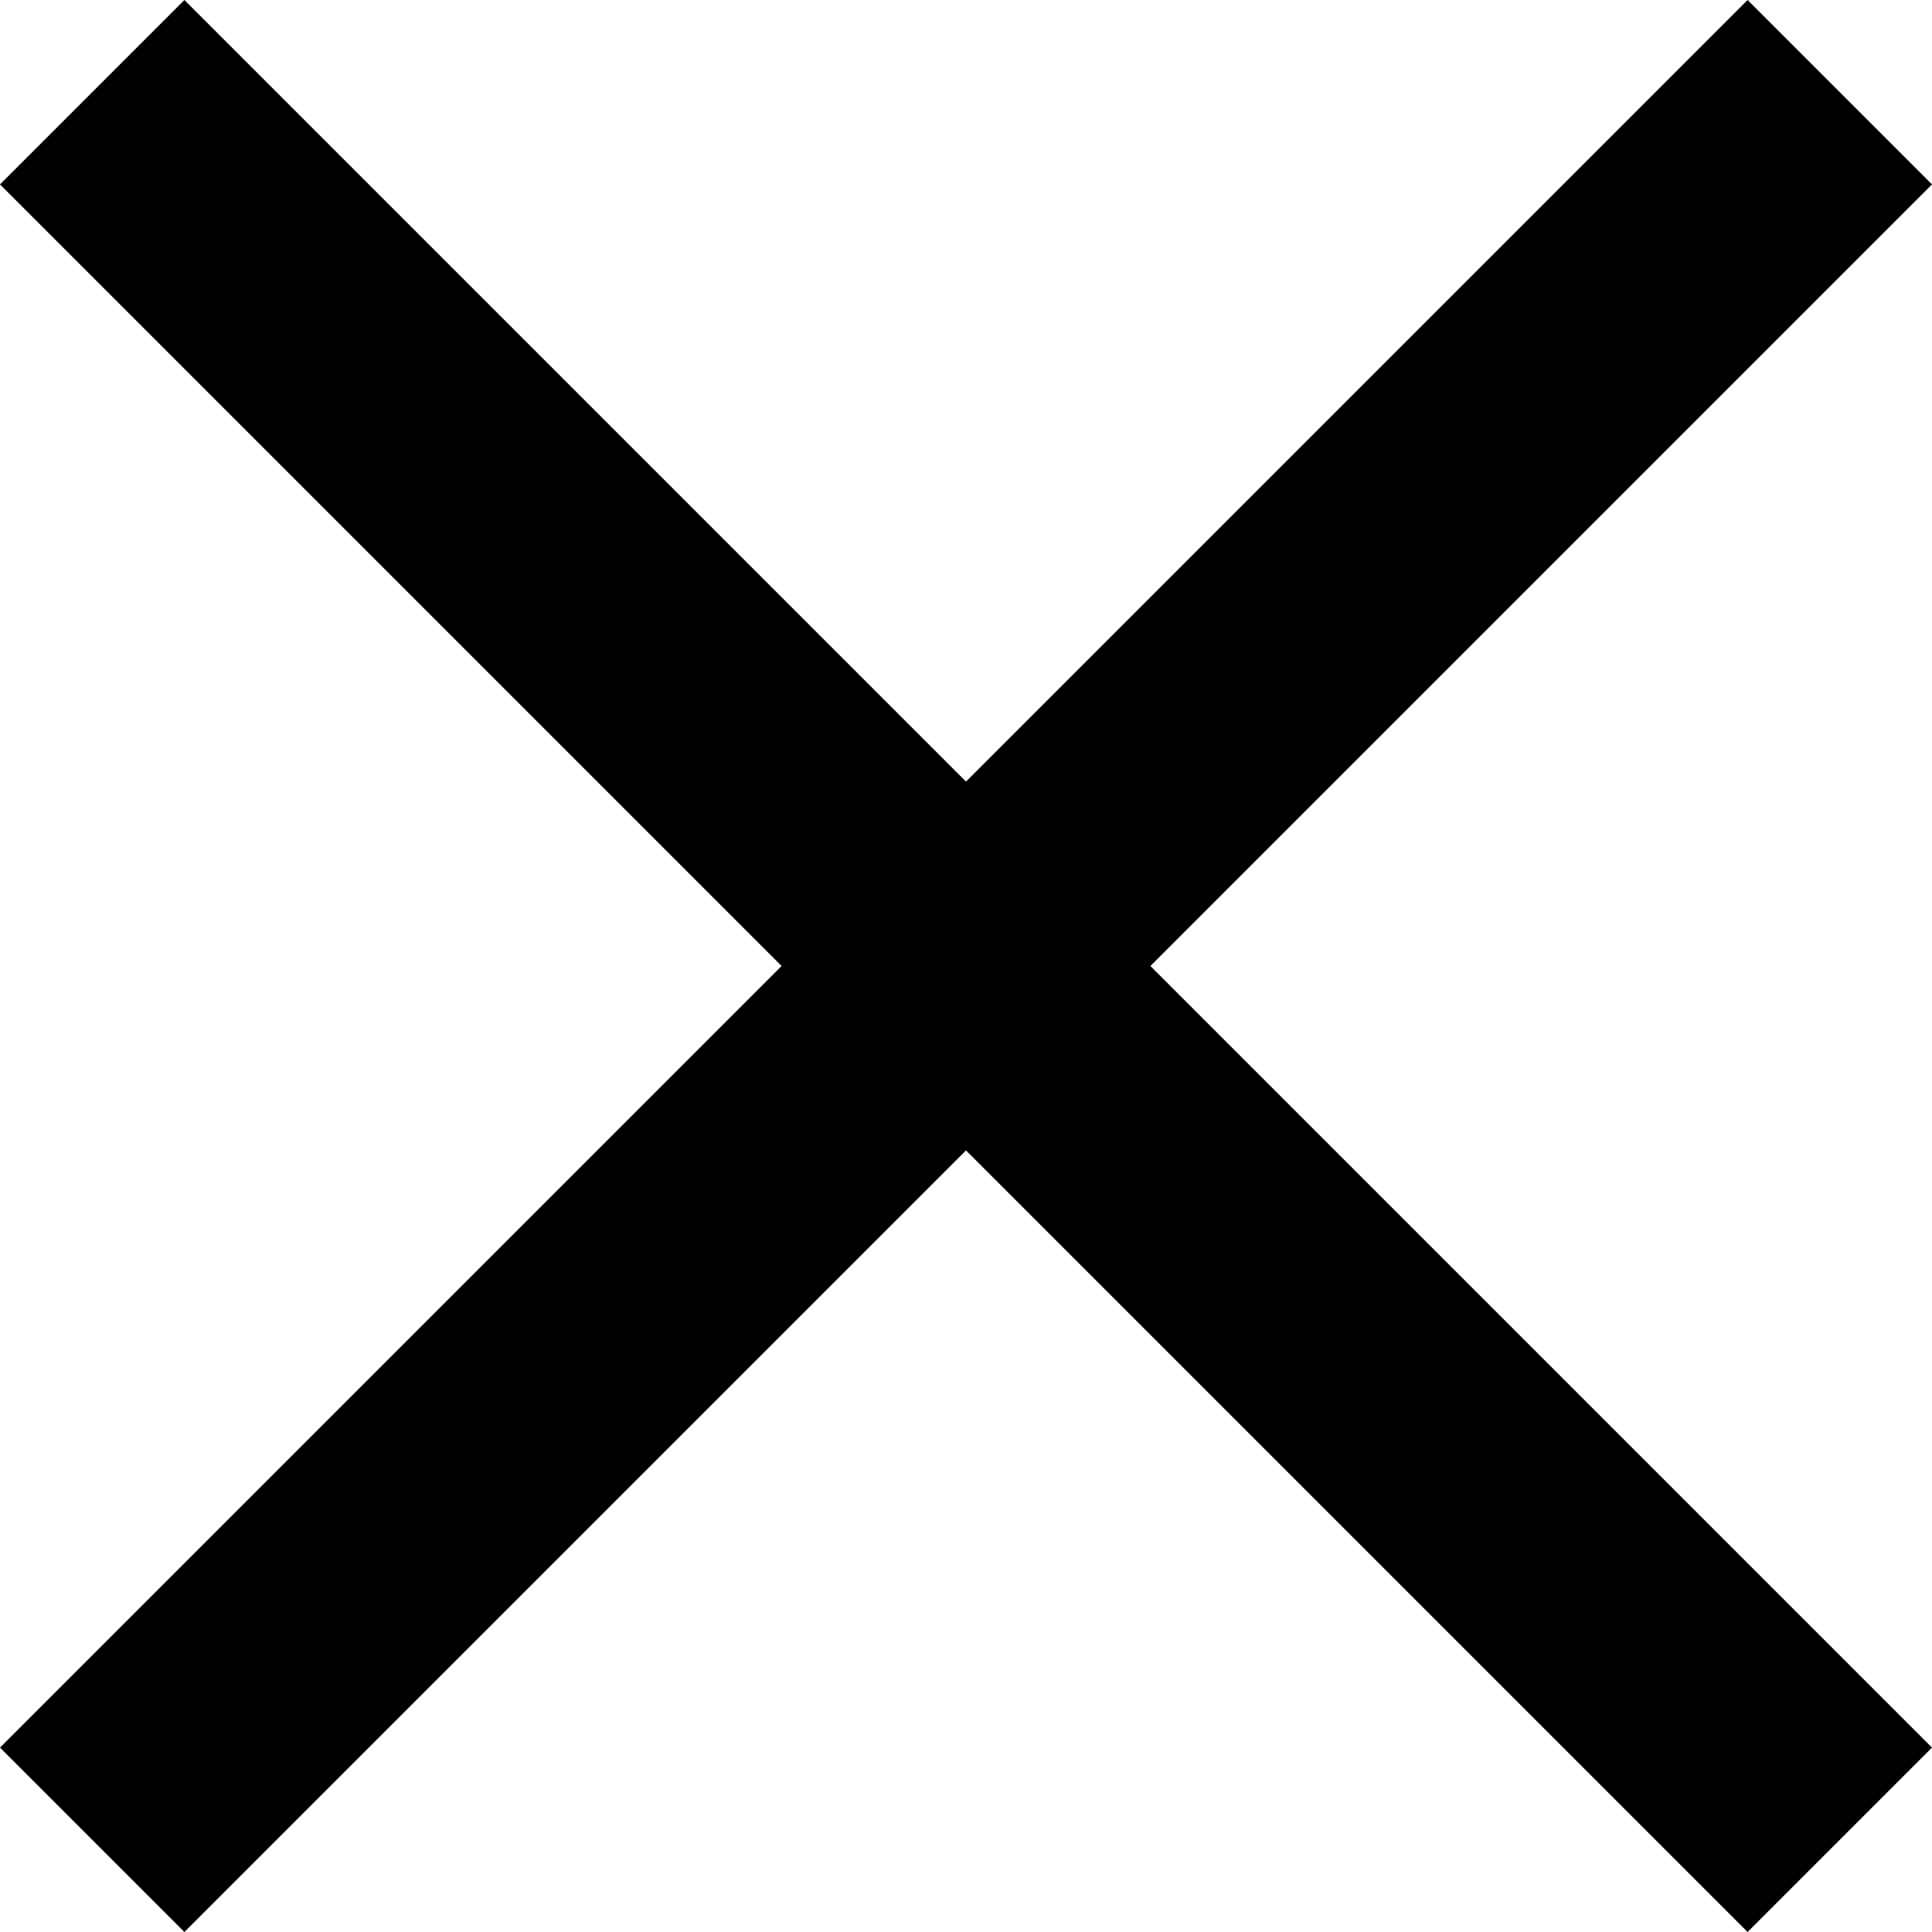
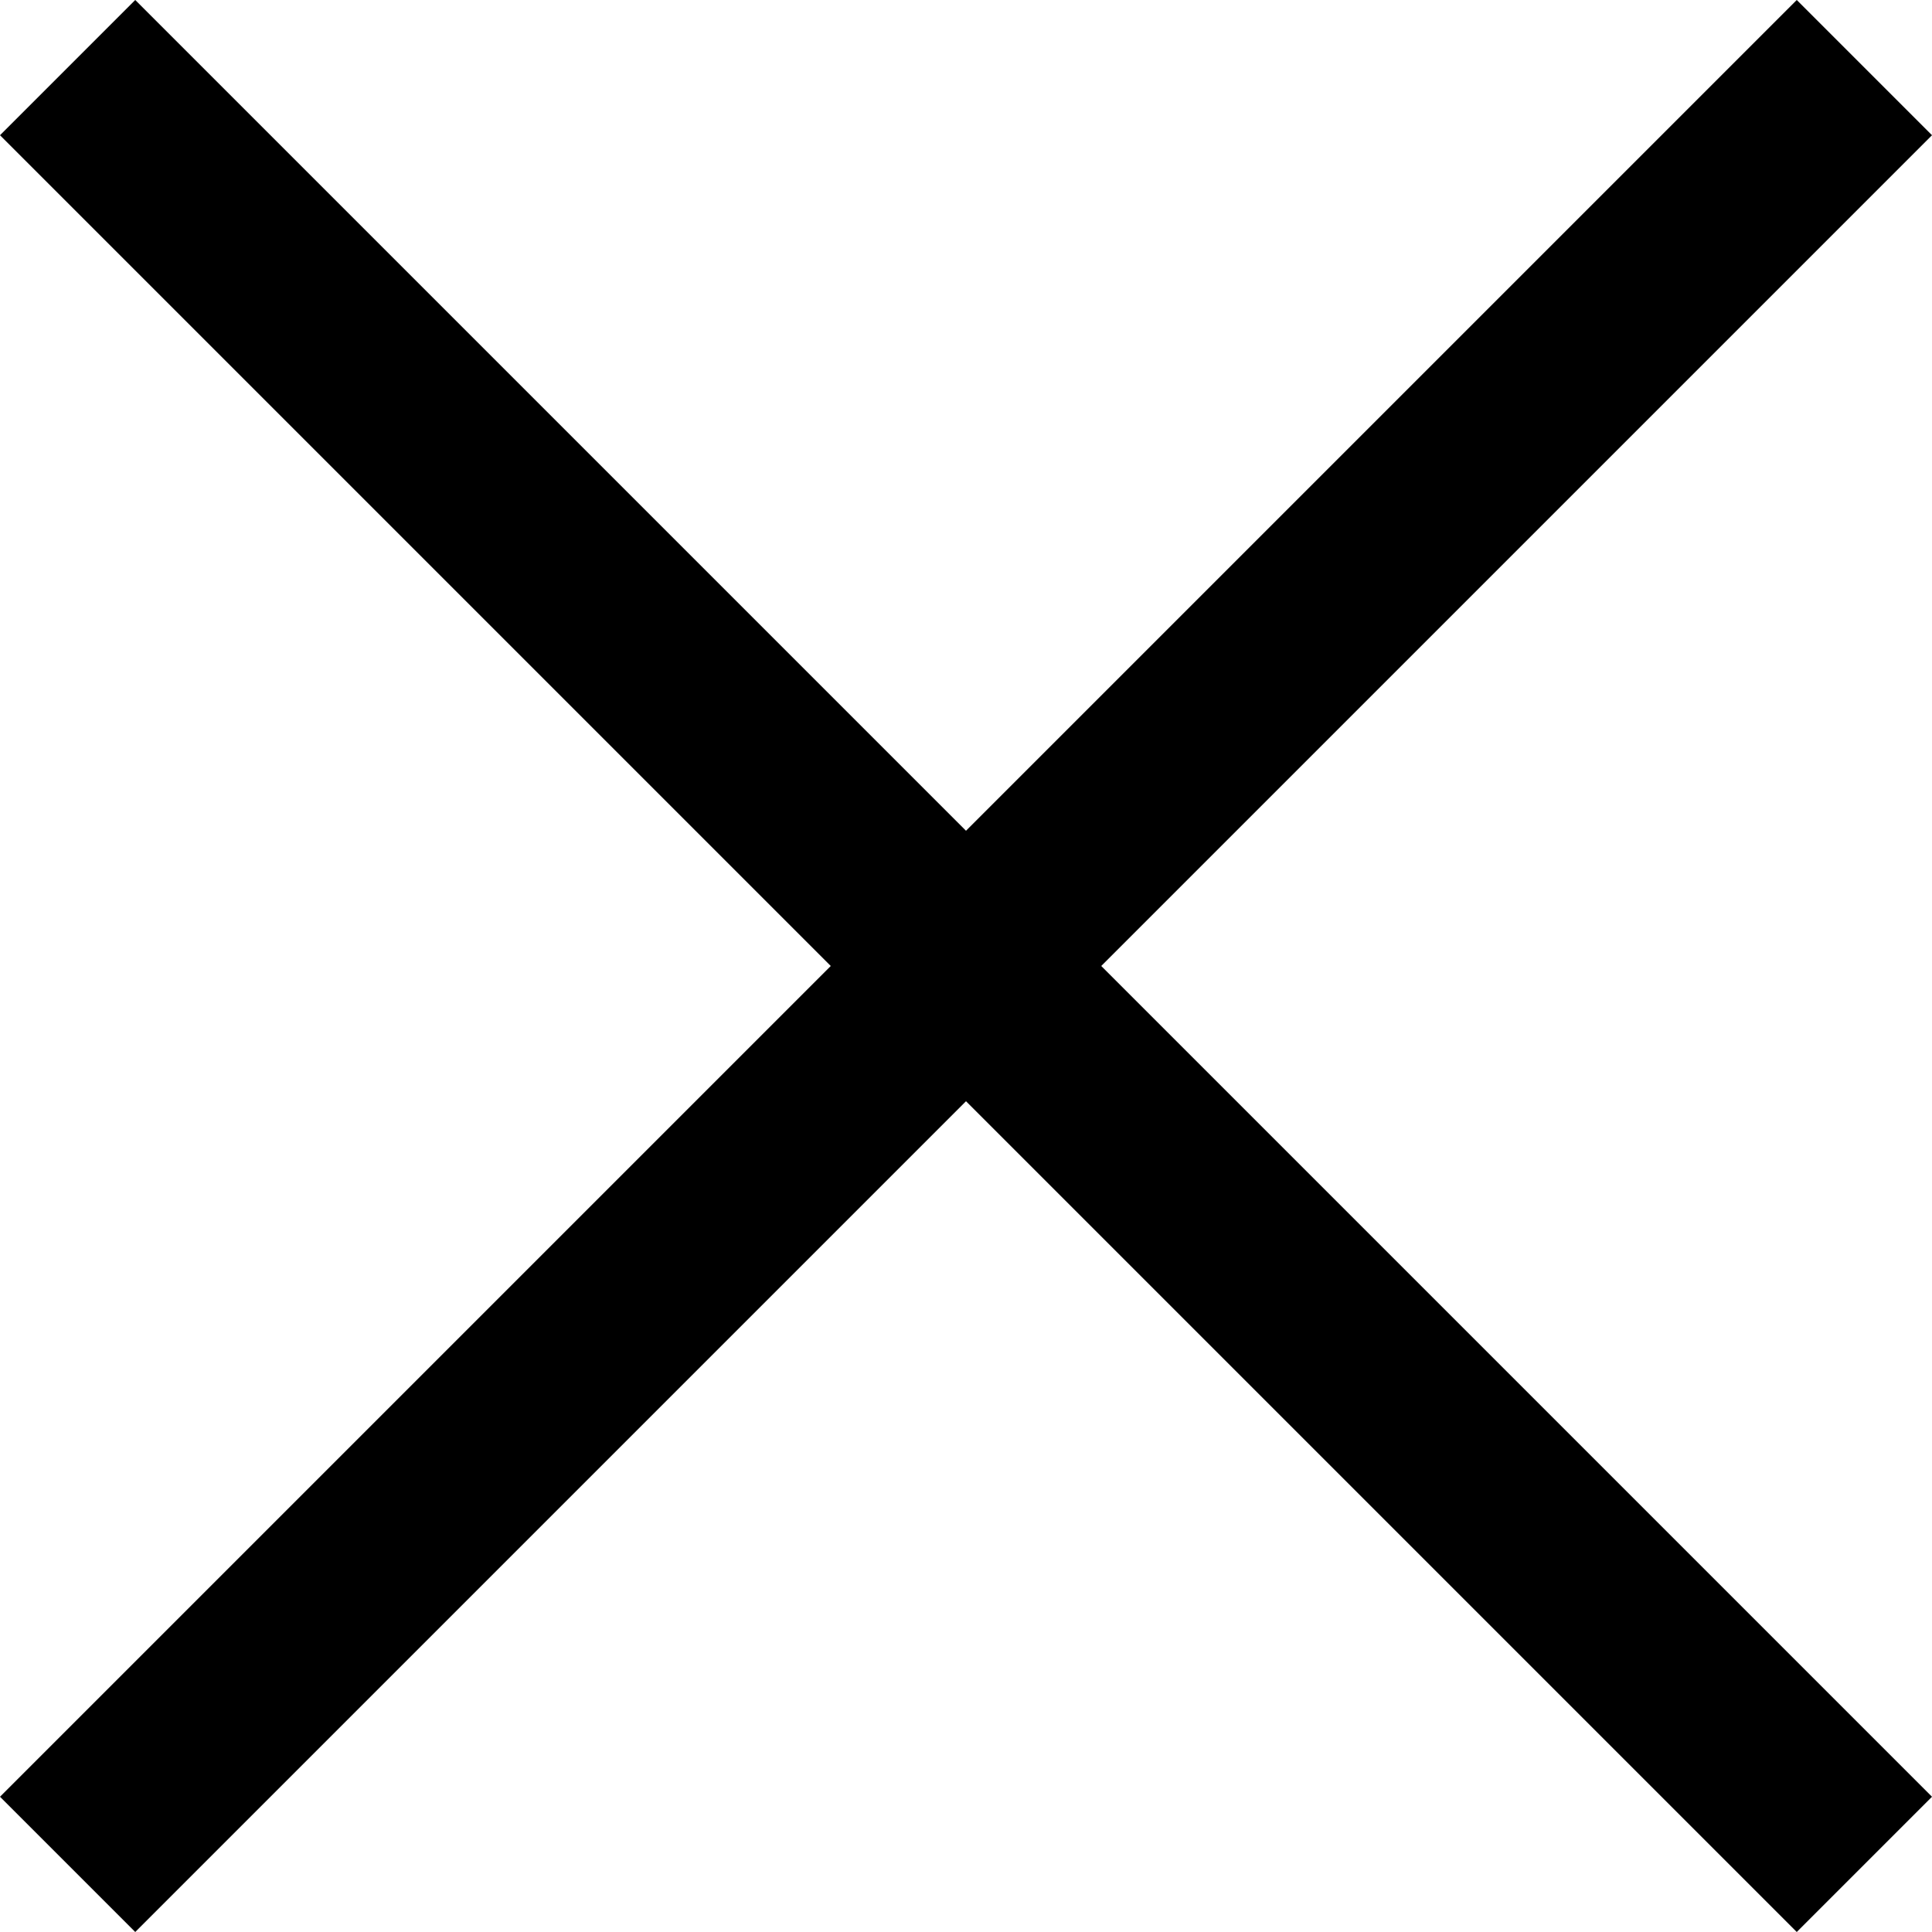
- <svg xmlns="http://www.w3.org/2000/svg" version="1.1" id="Layer_1" x="0px" y="0px" viewBox="0 0 22 22" style="enable-background:new 0 0 22 22;" xml:space="preserve">
-   <polygon points="22,2.1 19.9,0 11,8.9 2.1,0 0,2.1 8.9,11 0,19.9 2.1,22 11,13.1 19.9,22 22,19.9 13.1,11 " />
+ <svg xmlns="http://www.w3.org/2000/svg" version="1.1" id="Layer_1" x="0px" y="0px" viewBox="0 0 20 20" style="enable-background:new 0 0 20 20;" xml:space="preserve">
+   <polygon points="20,1.4 18.6,0 10,8.6 1.4,0 0,1.4 8.6,10 0,18.6 1.4,20 10,11.4 18.6,20 20,18.6 11.4,10 " />
</svg>
